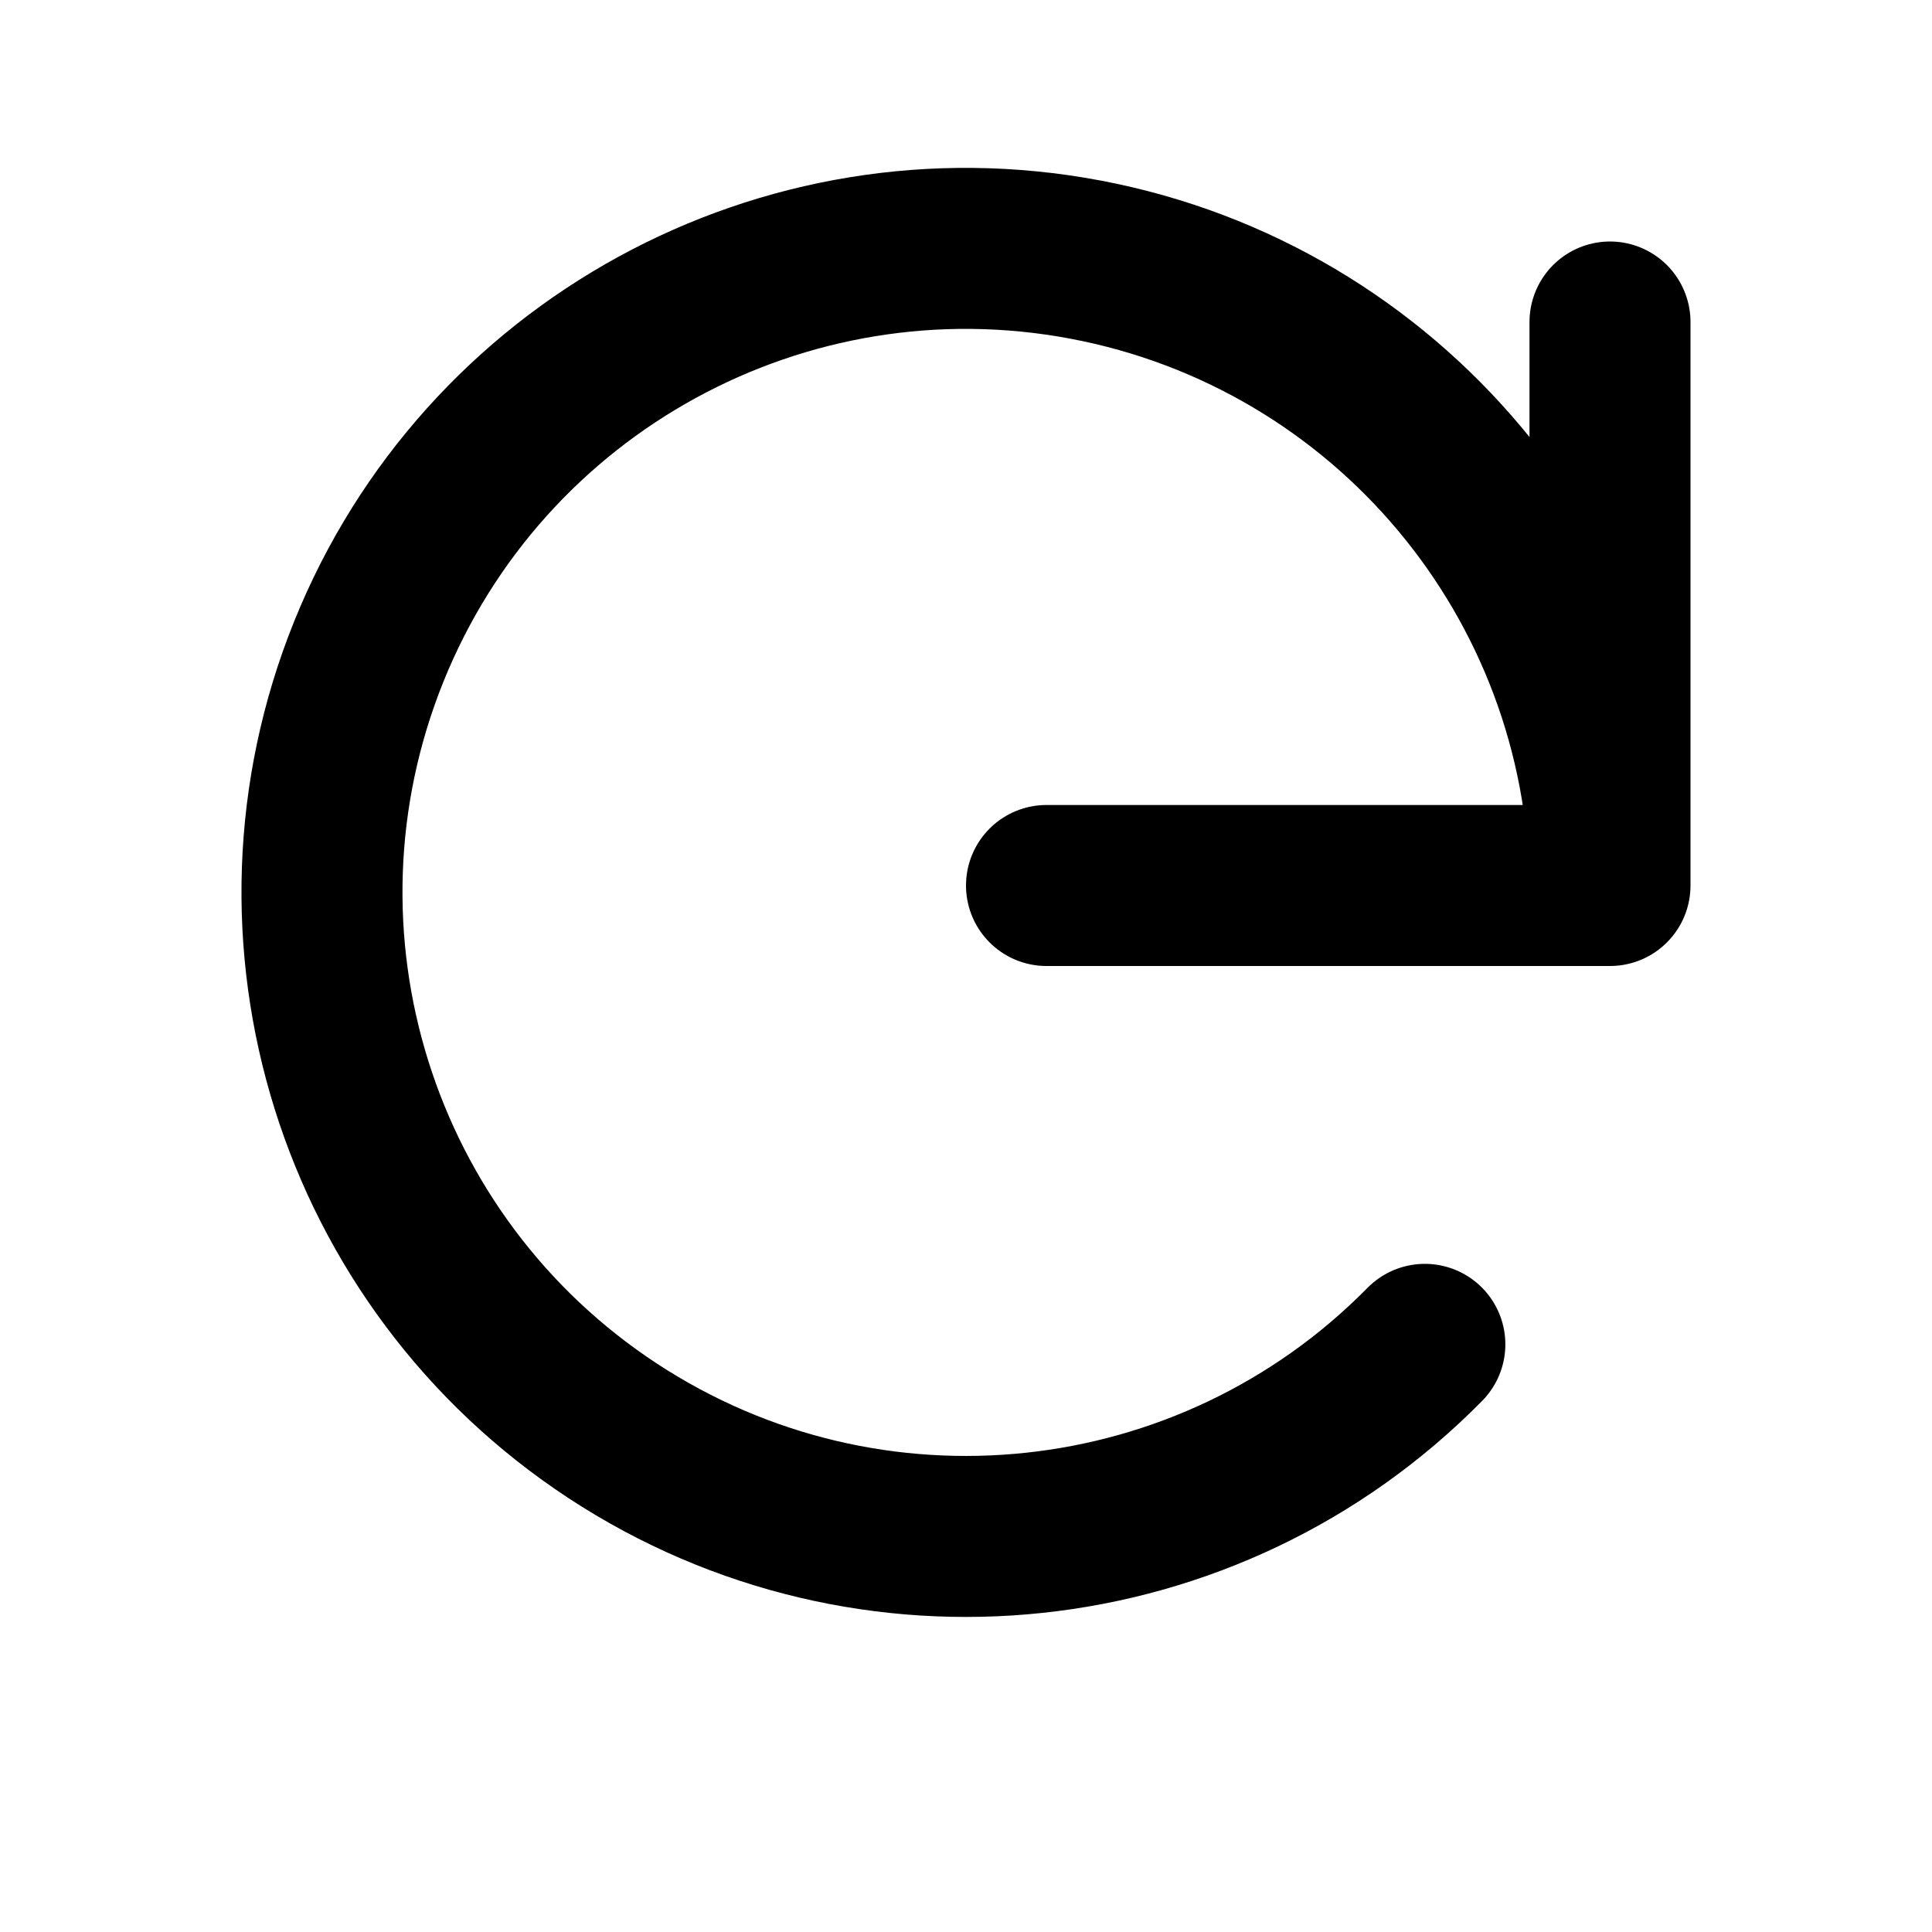
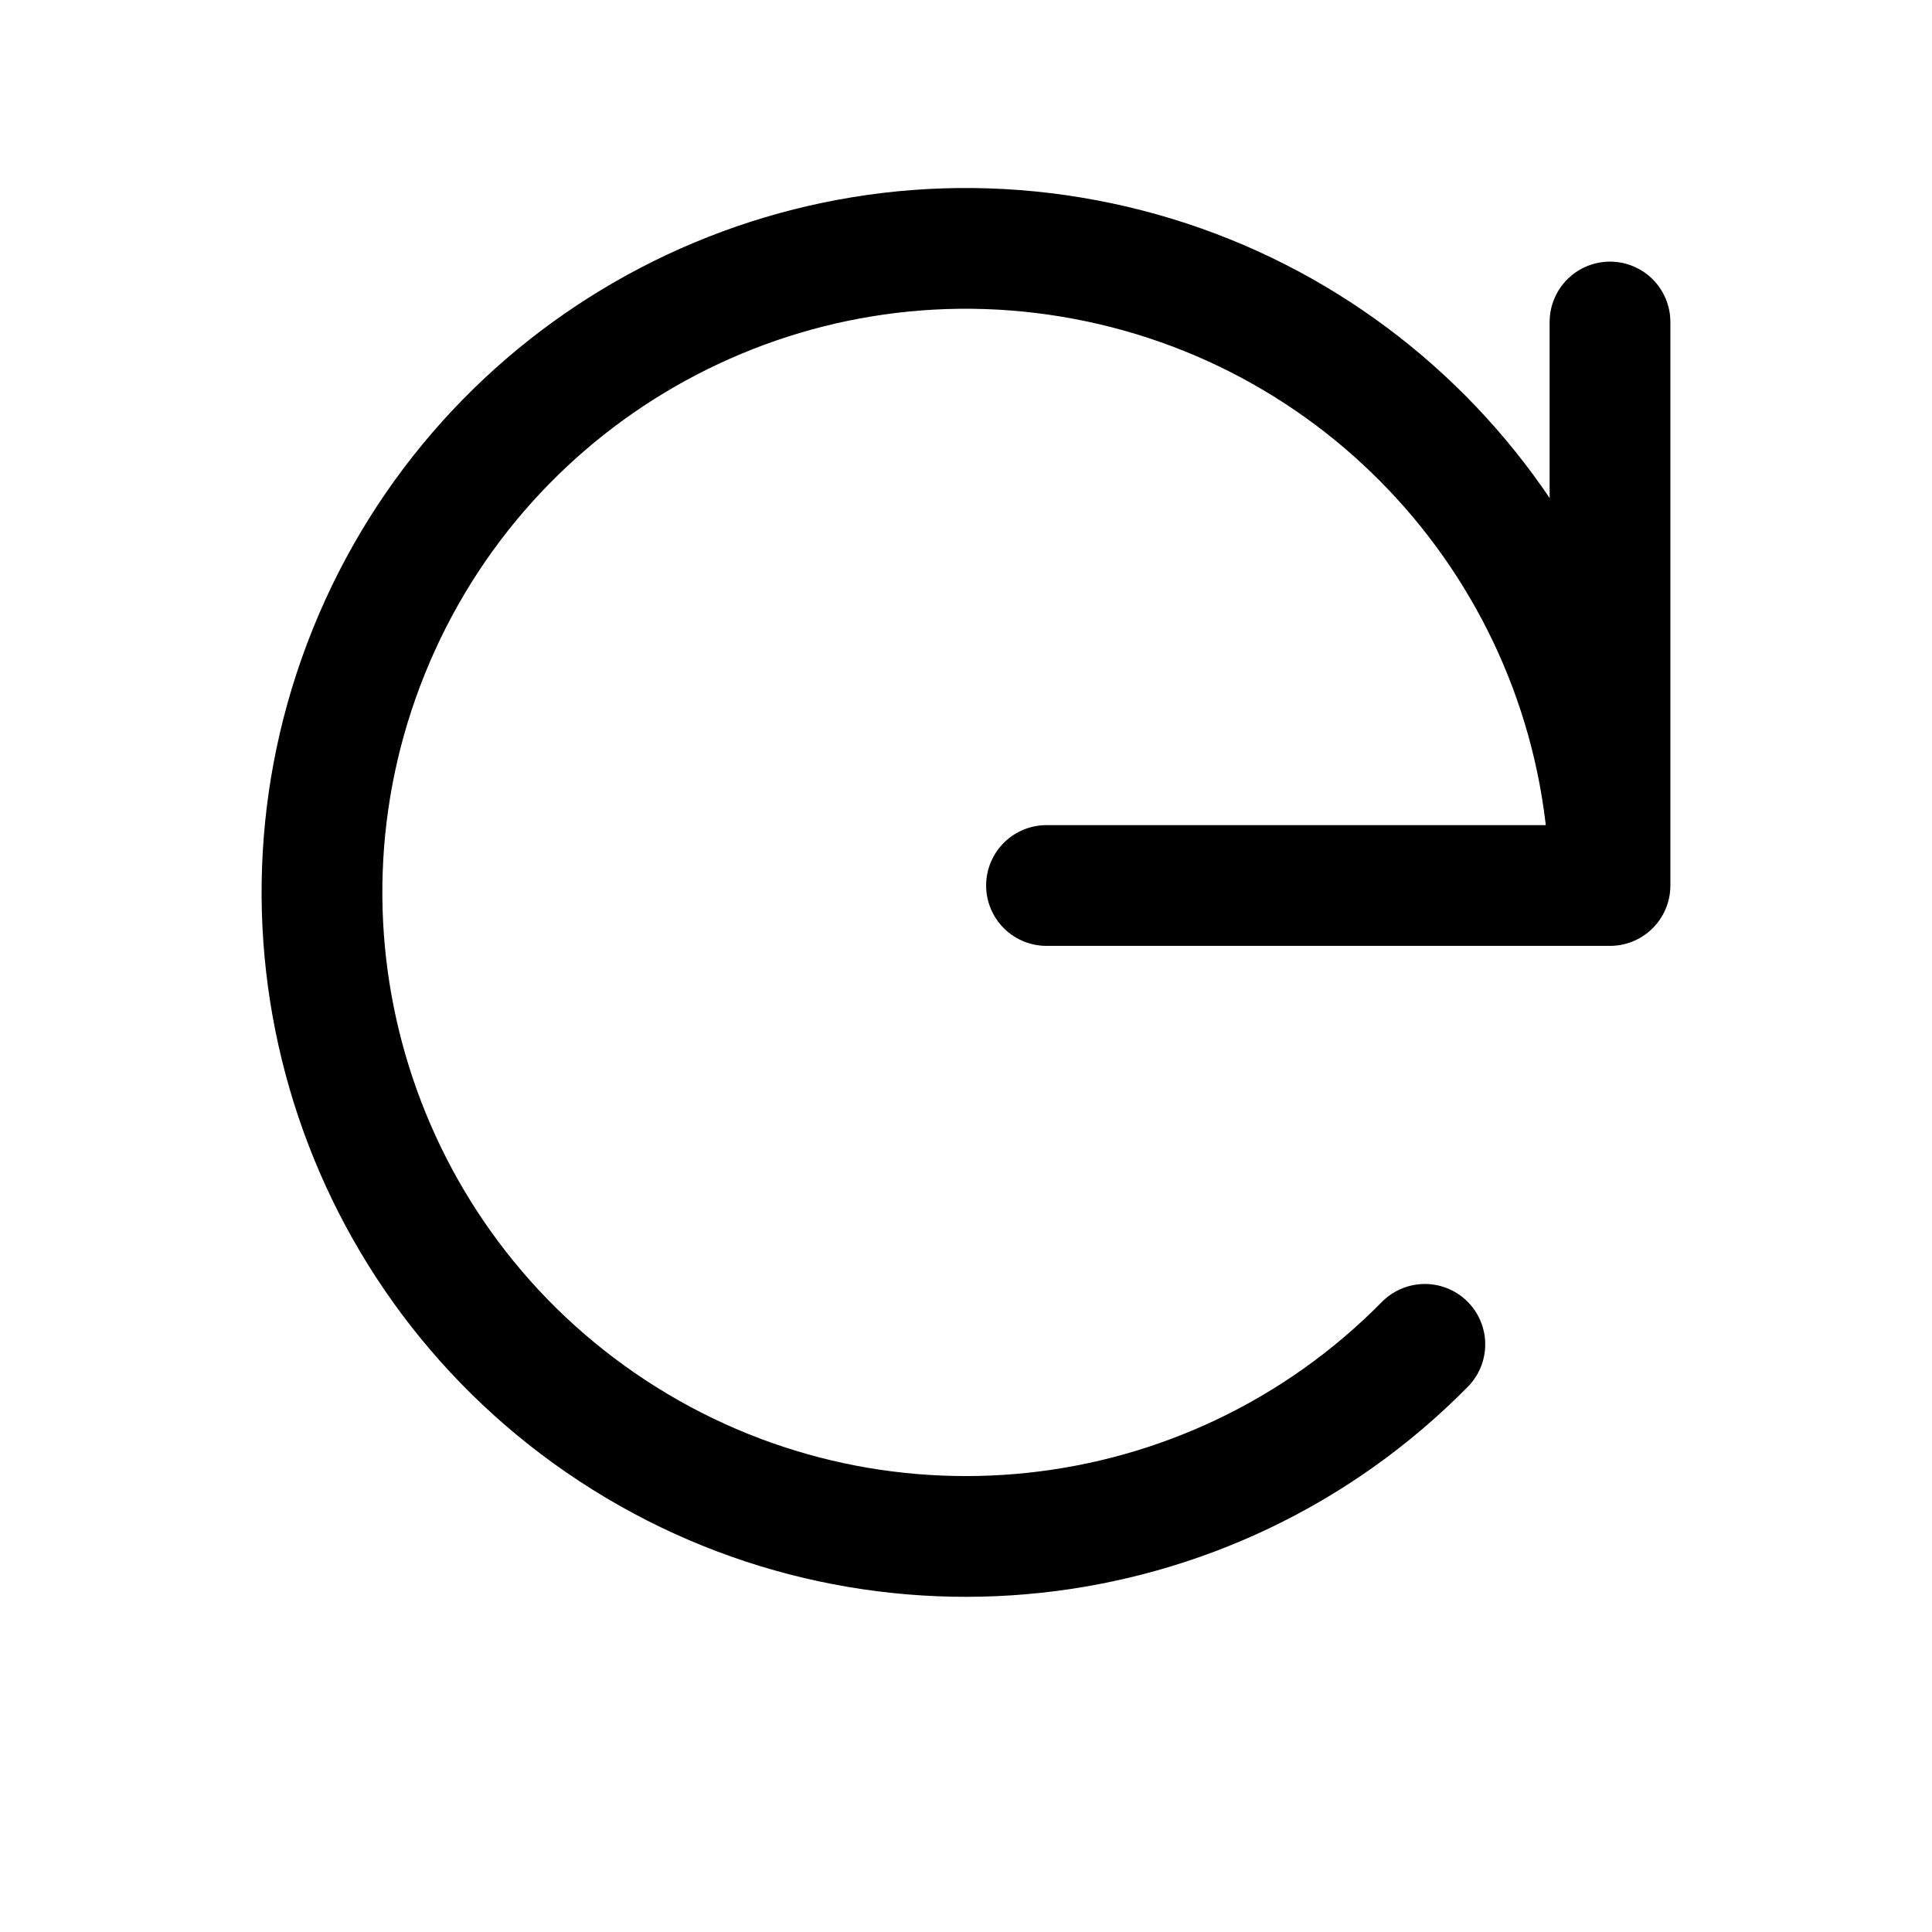
- <svg xmlns="http://www.w3.org/2000/svg" viewBox="0 0 24 24" width="24" height="24" fill="none" stroke="currentColor" stroke-width="2" stroke-linecap="round" stroke-linejoin="round">
+ <svg xmlns="http://www.w3.org/2000/svg" viewBox="0 0 24 24" width="24" height="24" fill="none" stroke="currentColor" stroke-width="1.5" stroke-linecap="round" stroke-linejoin="round">
  <path d="M20 11a8 8 0 1 0-2.3 5.7M20 4v7h-7" />
</svg>
